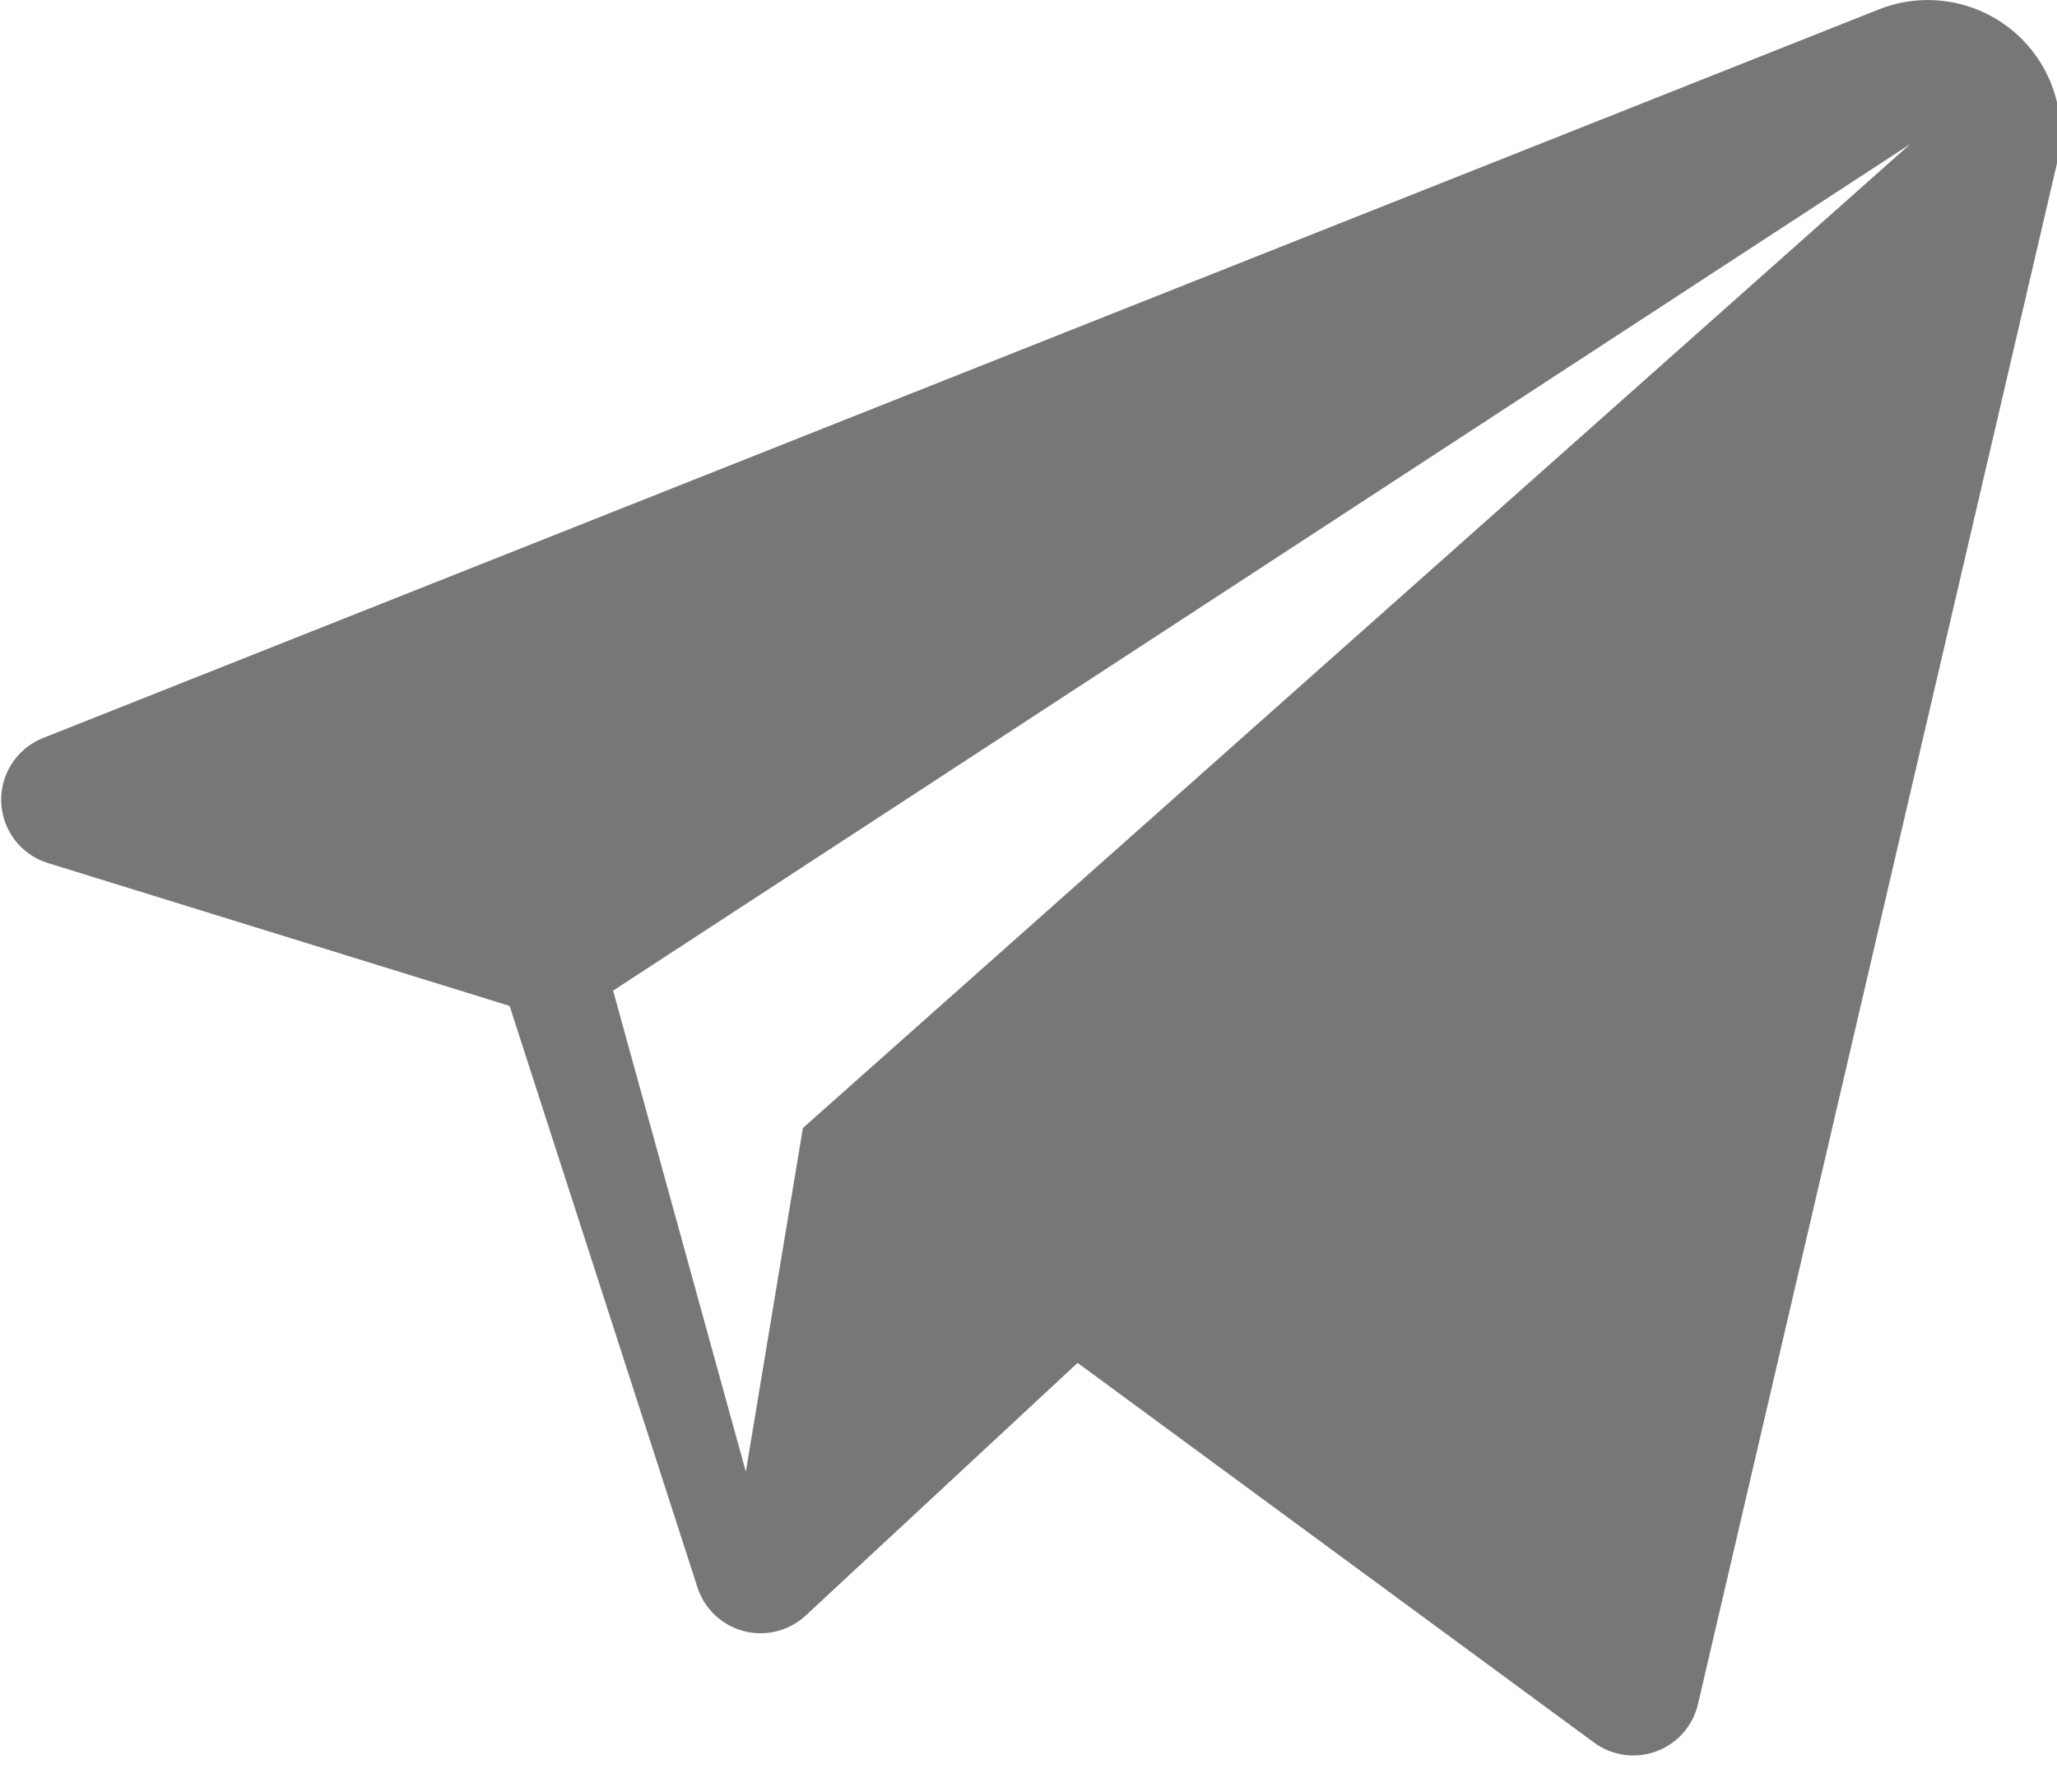
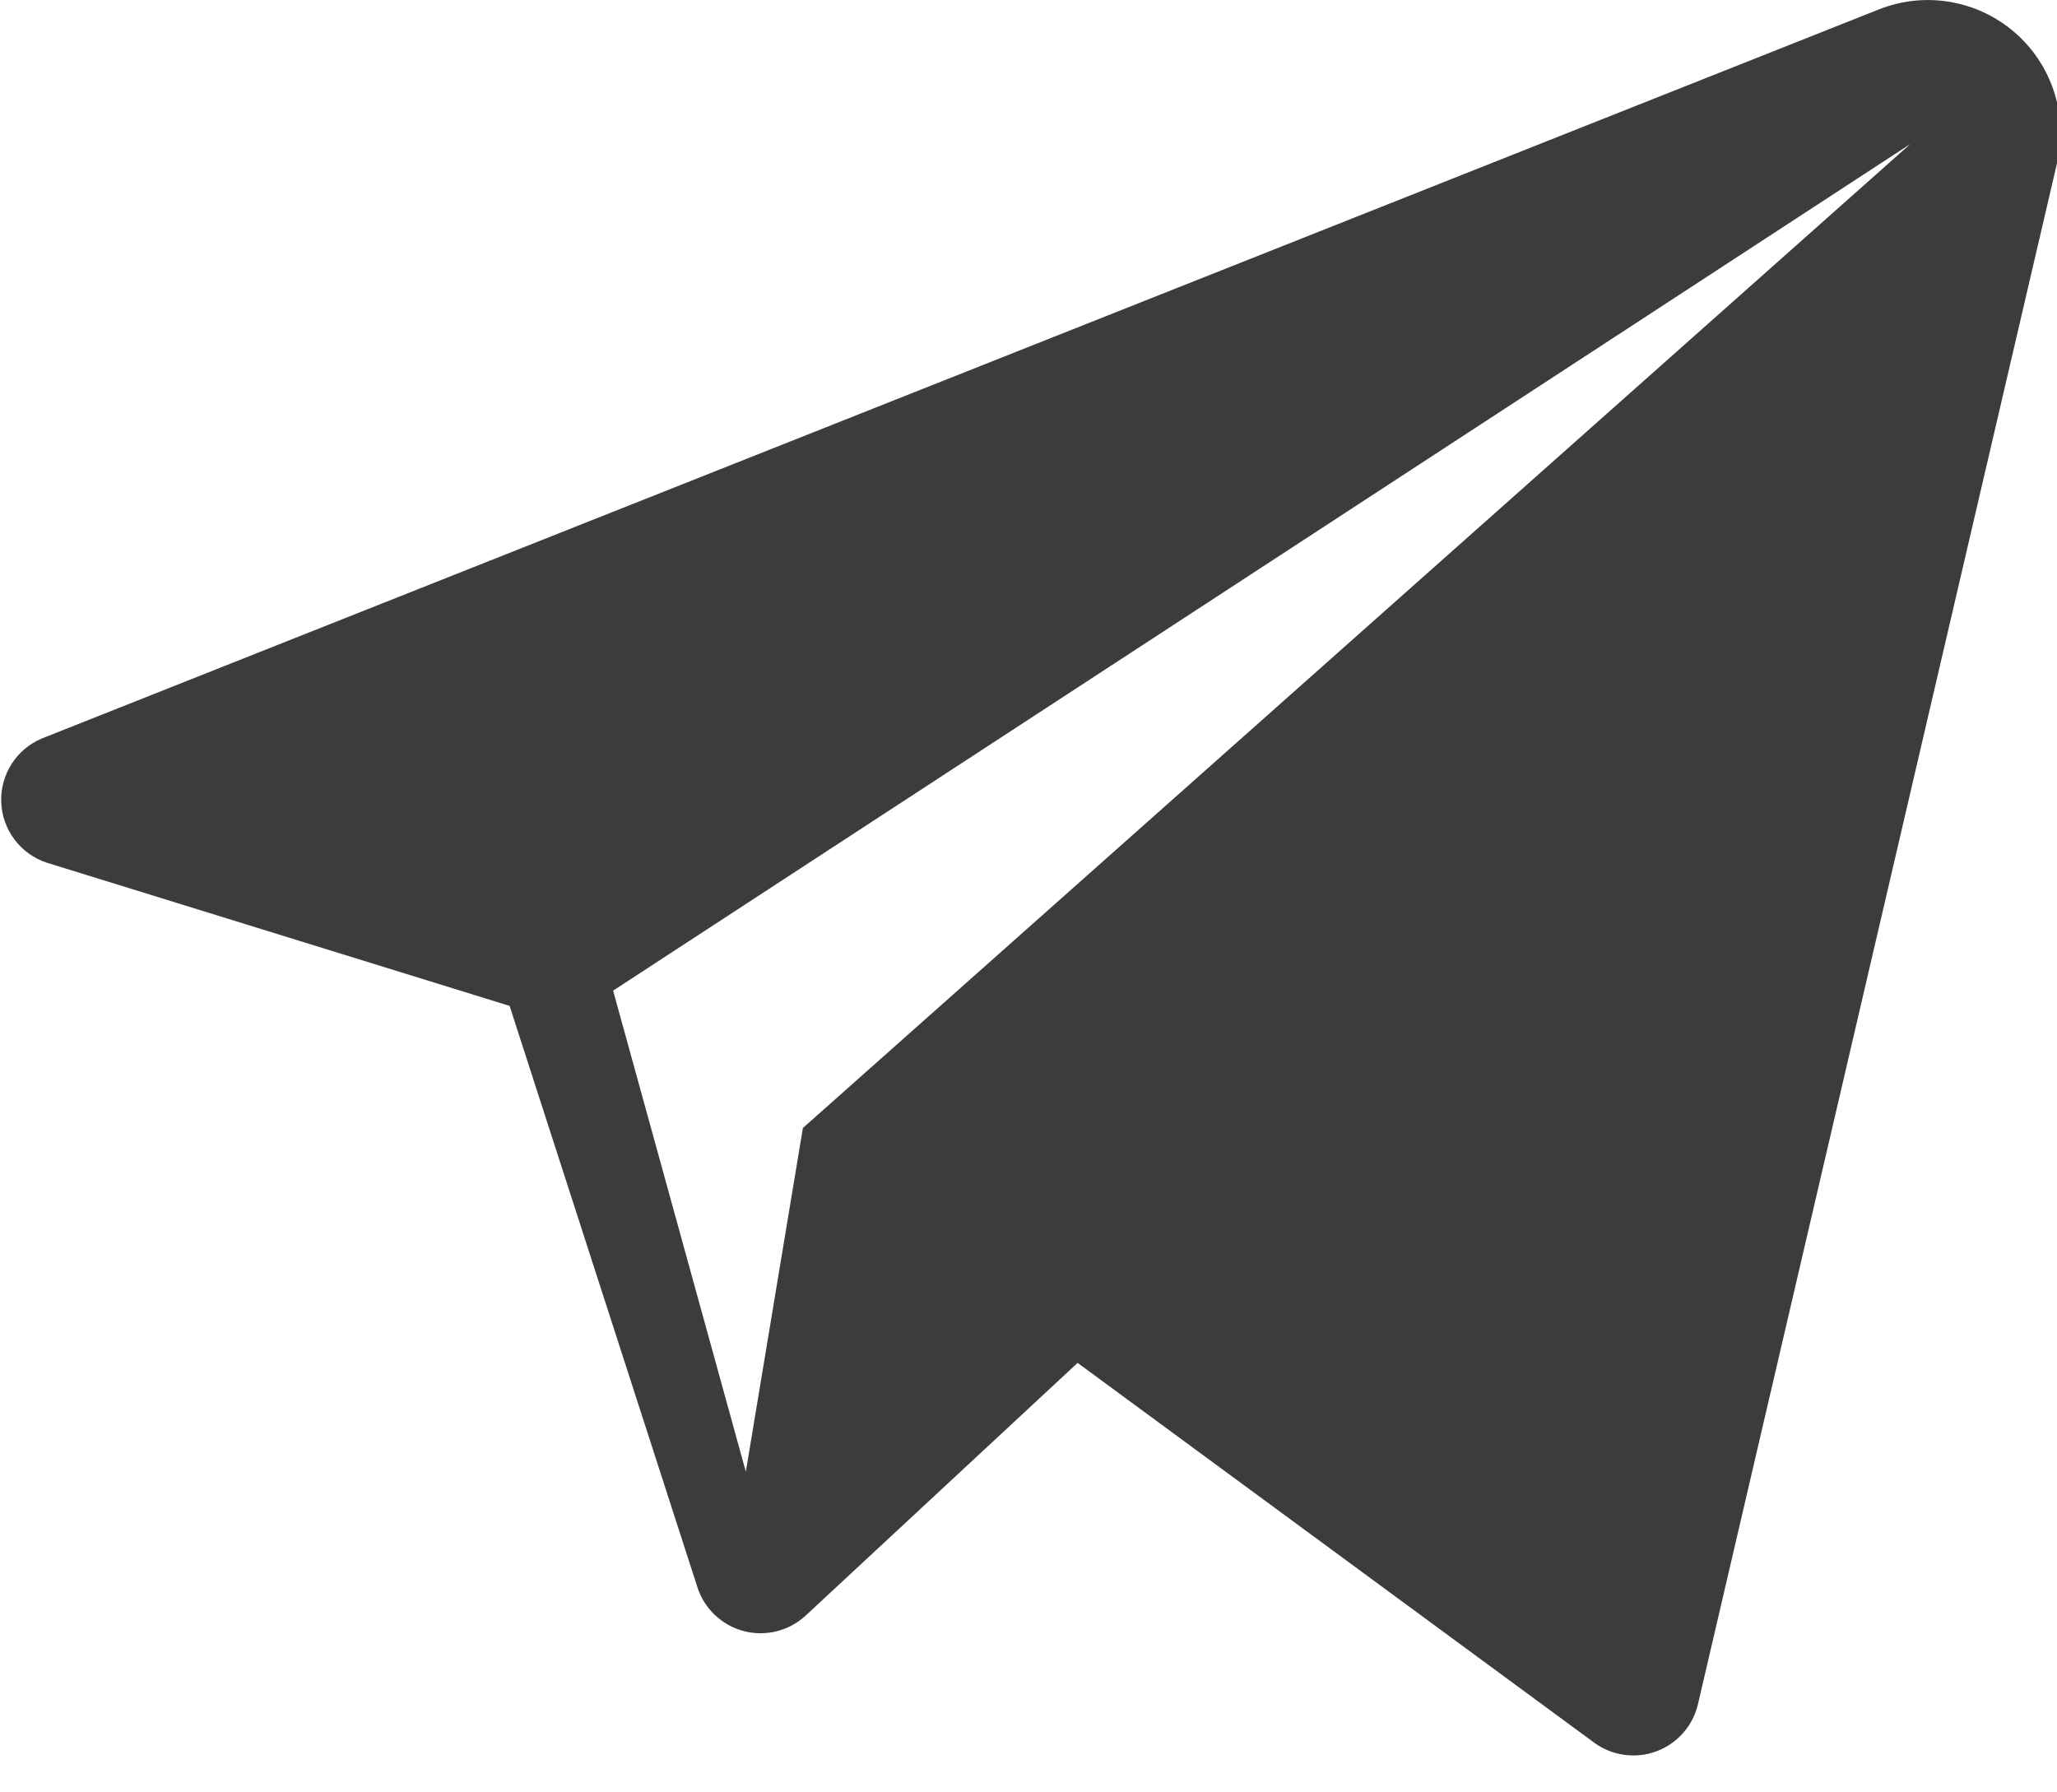
- <svg xmlns="http://www.w3.org/2000/svg" width="31px" height="27px" viewBox="0 0 31 27" version="1.1">
-   <path d="M28.32.14L.63 11.13A1 1 0 0 0 .7 13l6.98 2.16 2.83 8.76a1 1 0 0 0 1.63.43l4.1-3.81 7.78 5.72a1 1 0 0 0 1.57-.58L31 2.46A2 2 0 0 0 28.32.14zM12.1 17l-.86 5.18-2-7.25L28.79 2.17 12.1 17z" fill="#777" fill-rule="nonzero" stroke="none" stroke-width="1" />
+ <svg xmlns="http://www.w3.org/2000/svg" width="31" height="27" viewBox="0 0 31 27">
+   <path d="M28.32.14L.63 11.13A1 1 0 0 0 .7 13l6.98 2.16 2.83 8.76a1 1 0 0 0 1.63.43l4.1-3.81 7.78 5.72a1 1 0 0 0 1.57-.58L31 2.46A2 2 0 0 0 28.32.14zM12.1 17l-.86 5.18-2-7.25L28.79 2.17 12.1 17z" fill="#3c3c3c" />
</svg>
